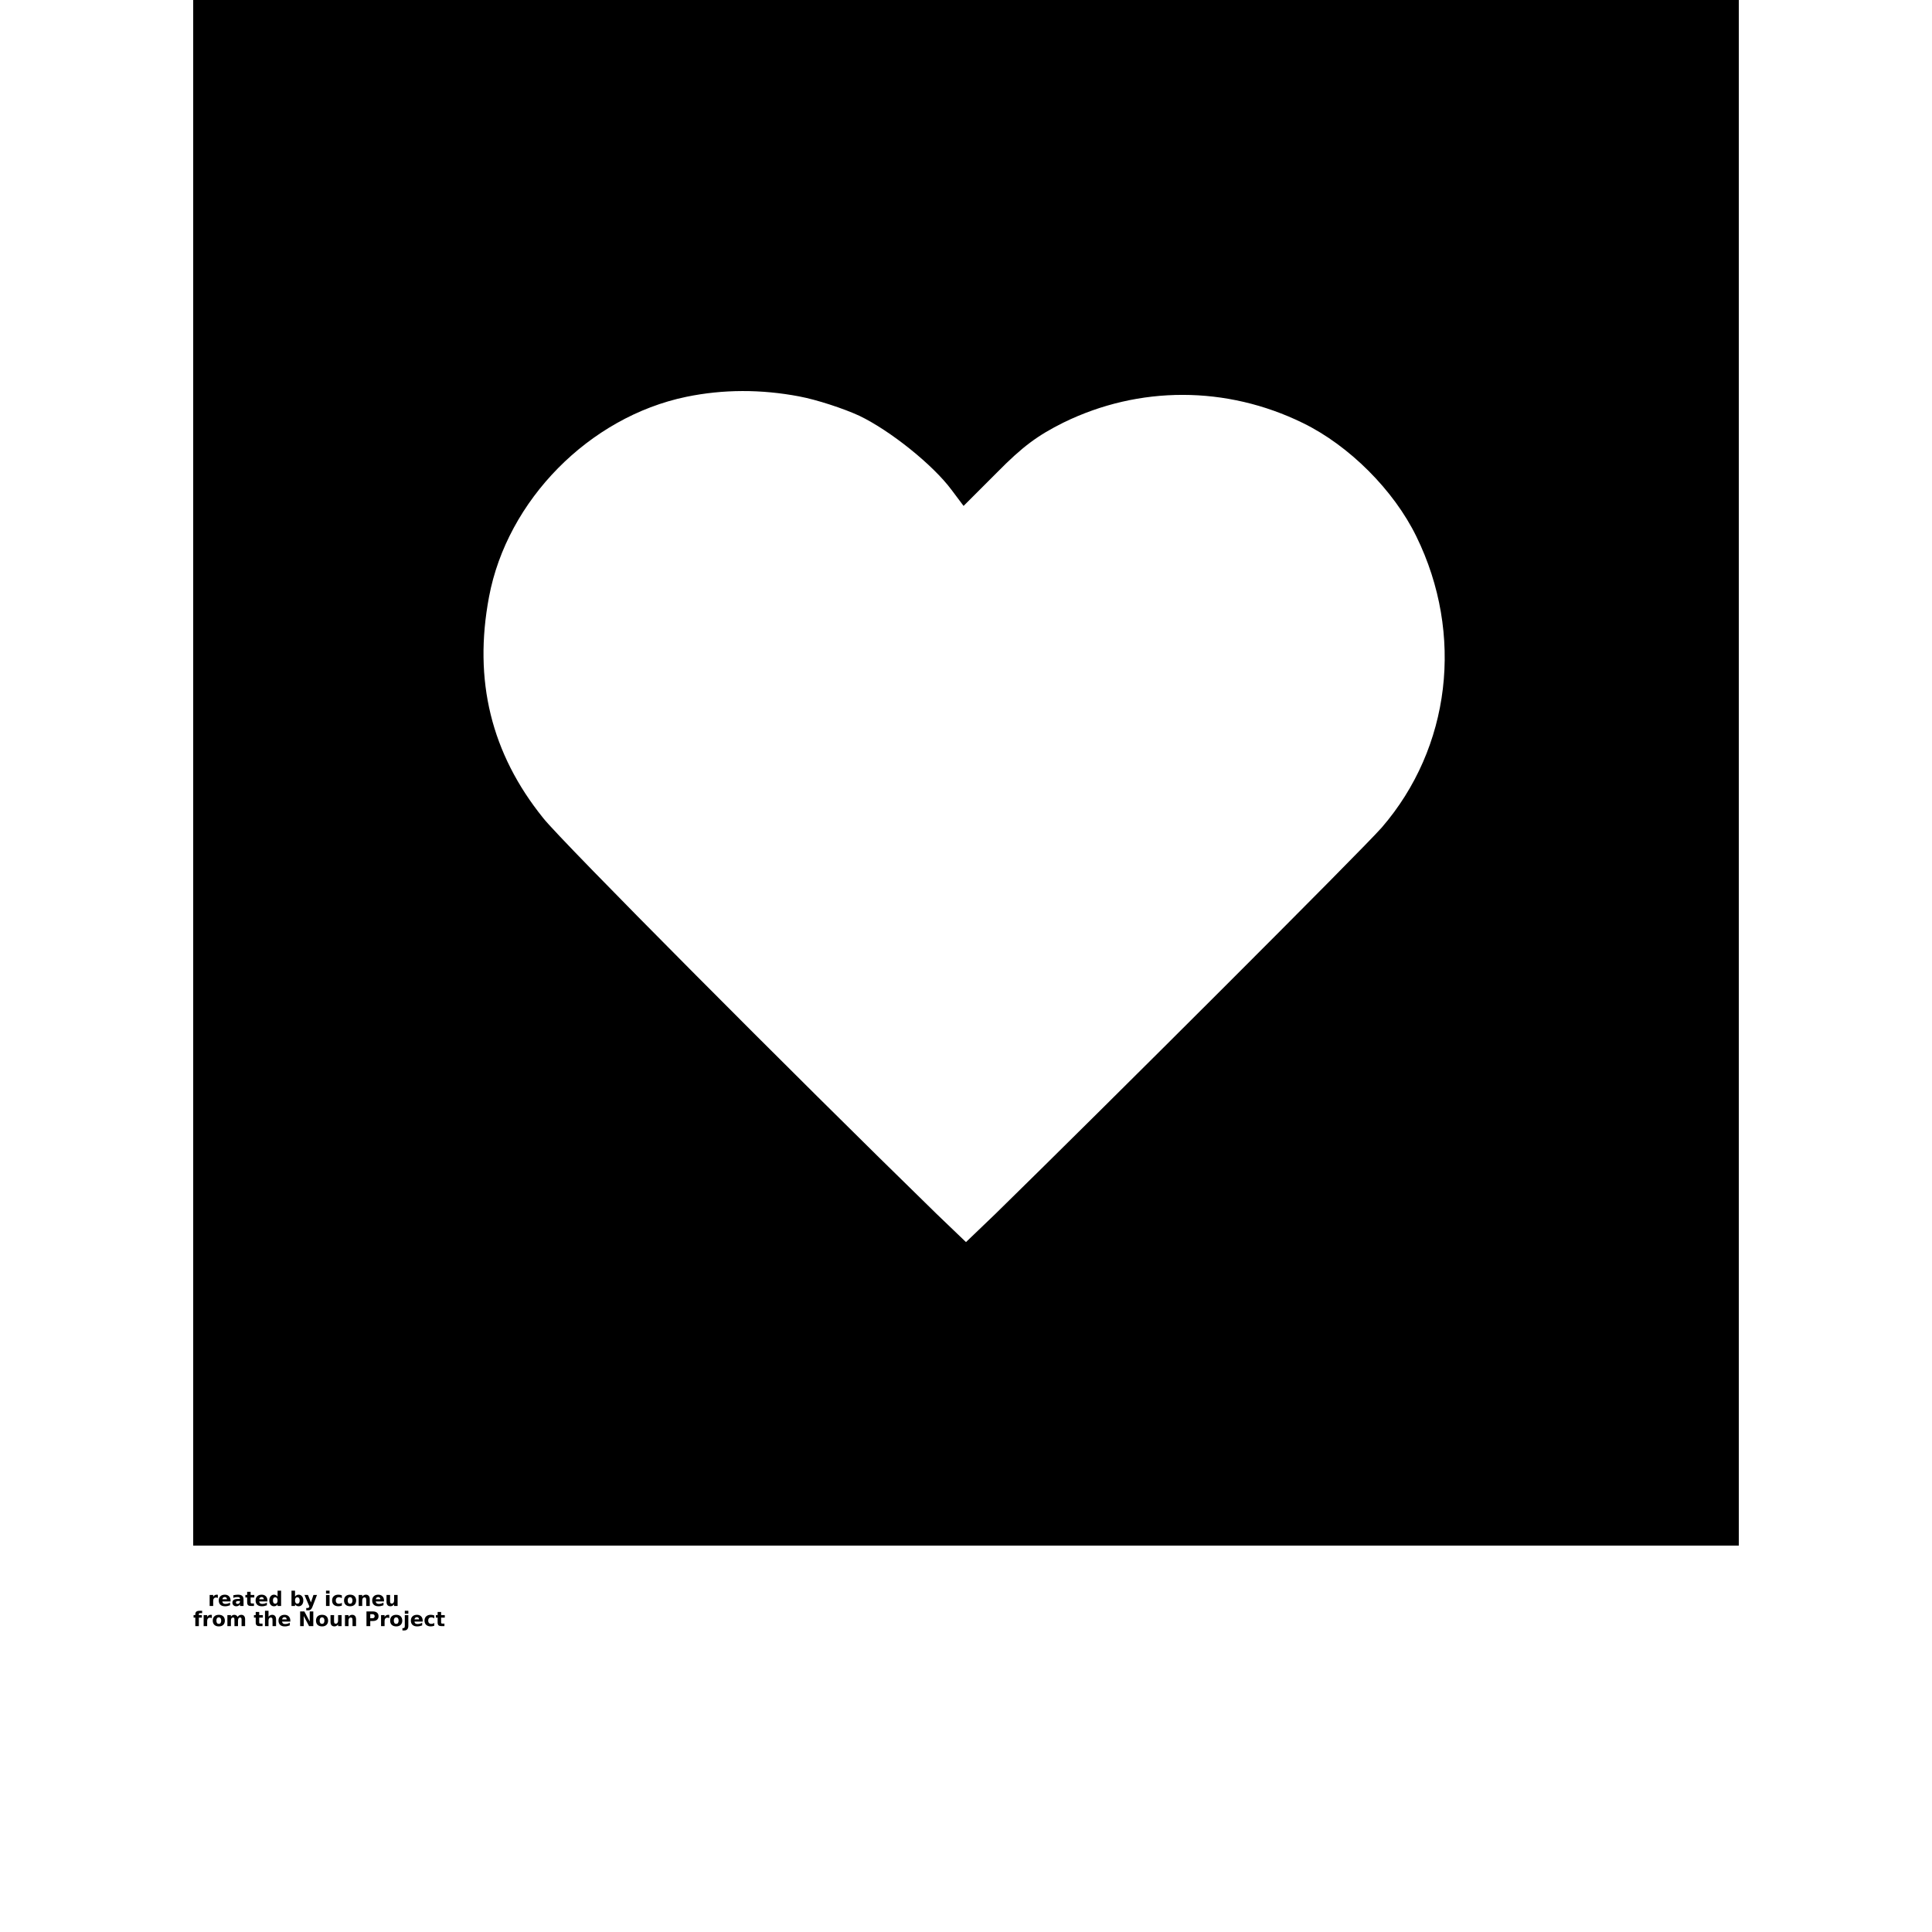
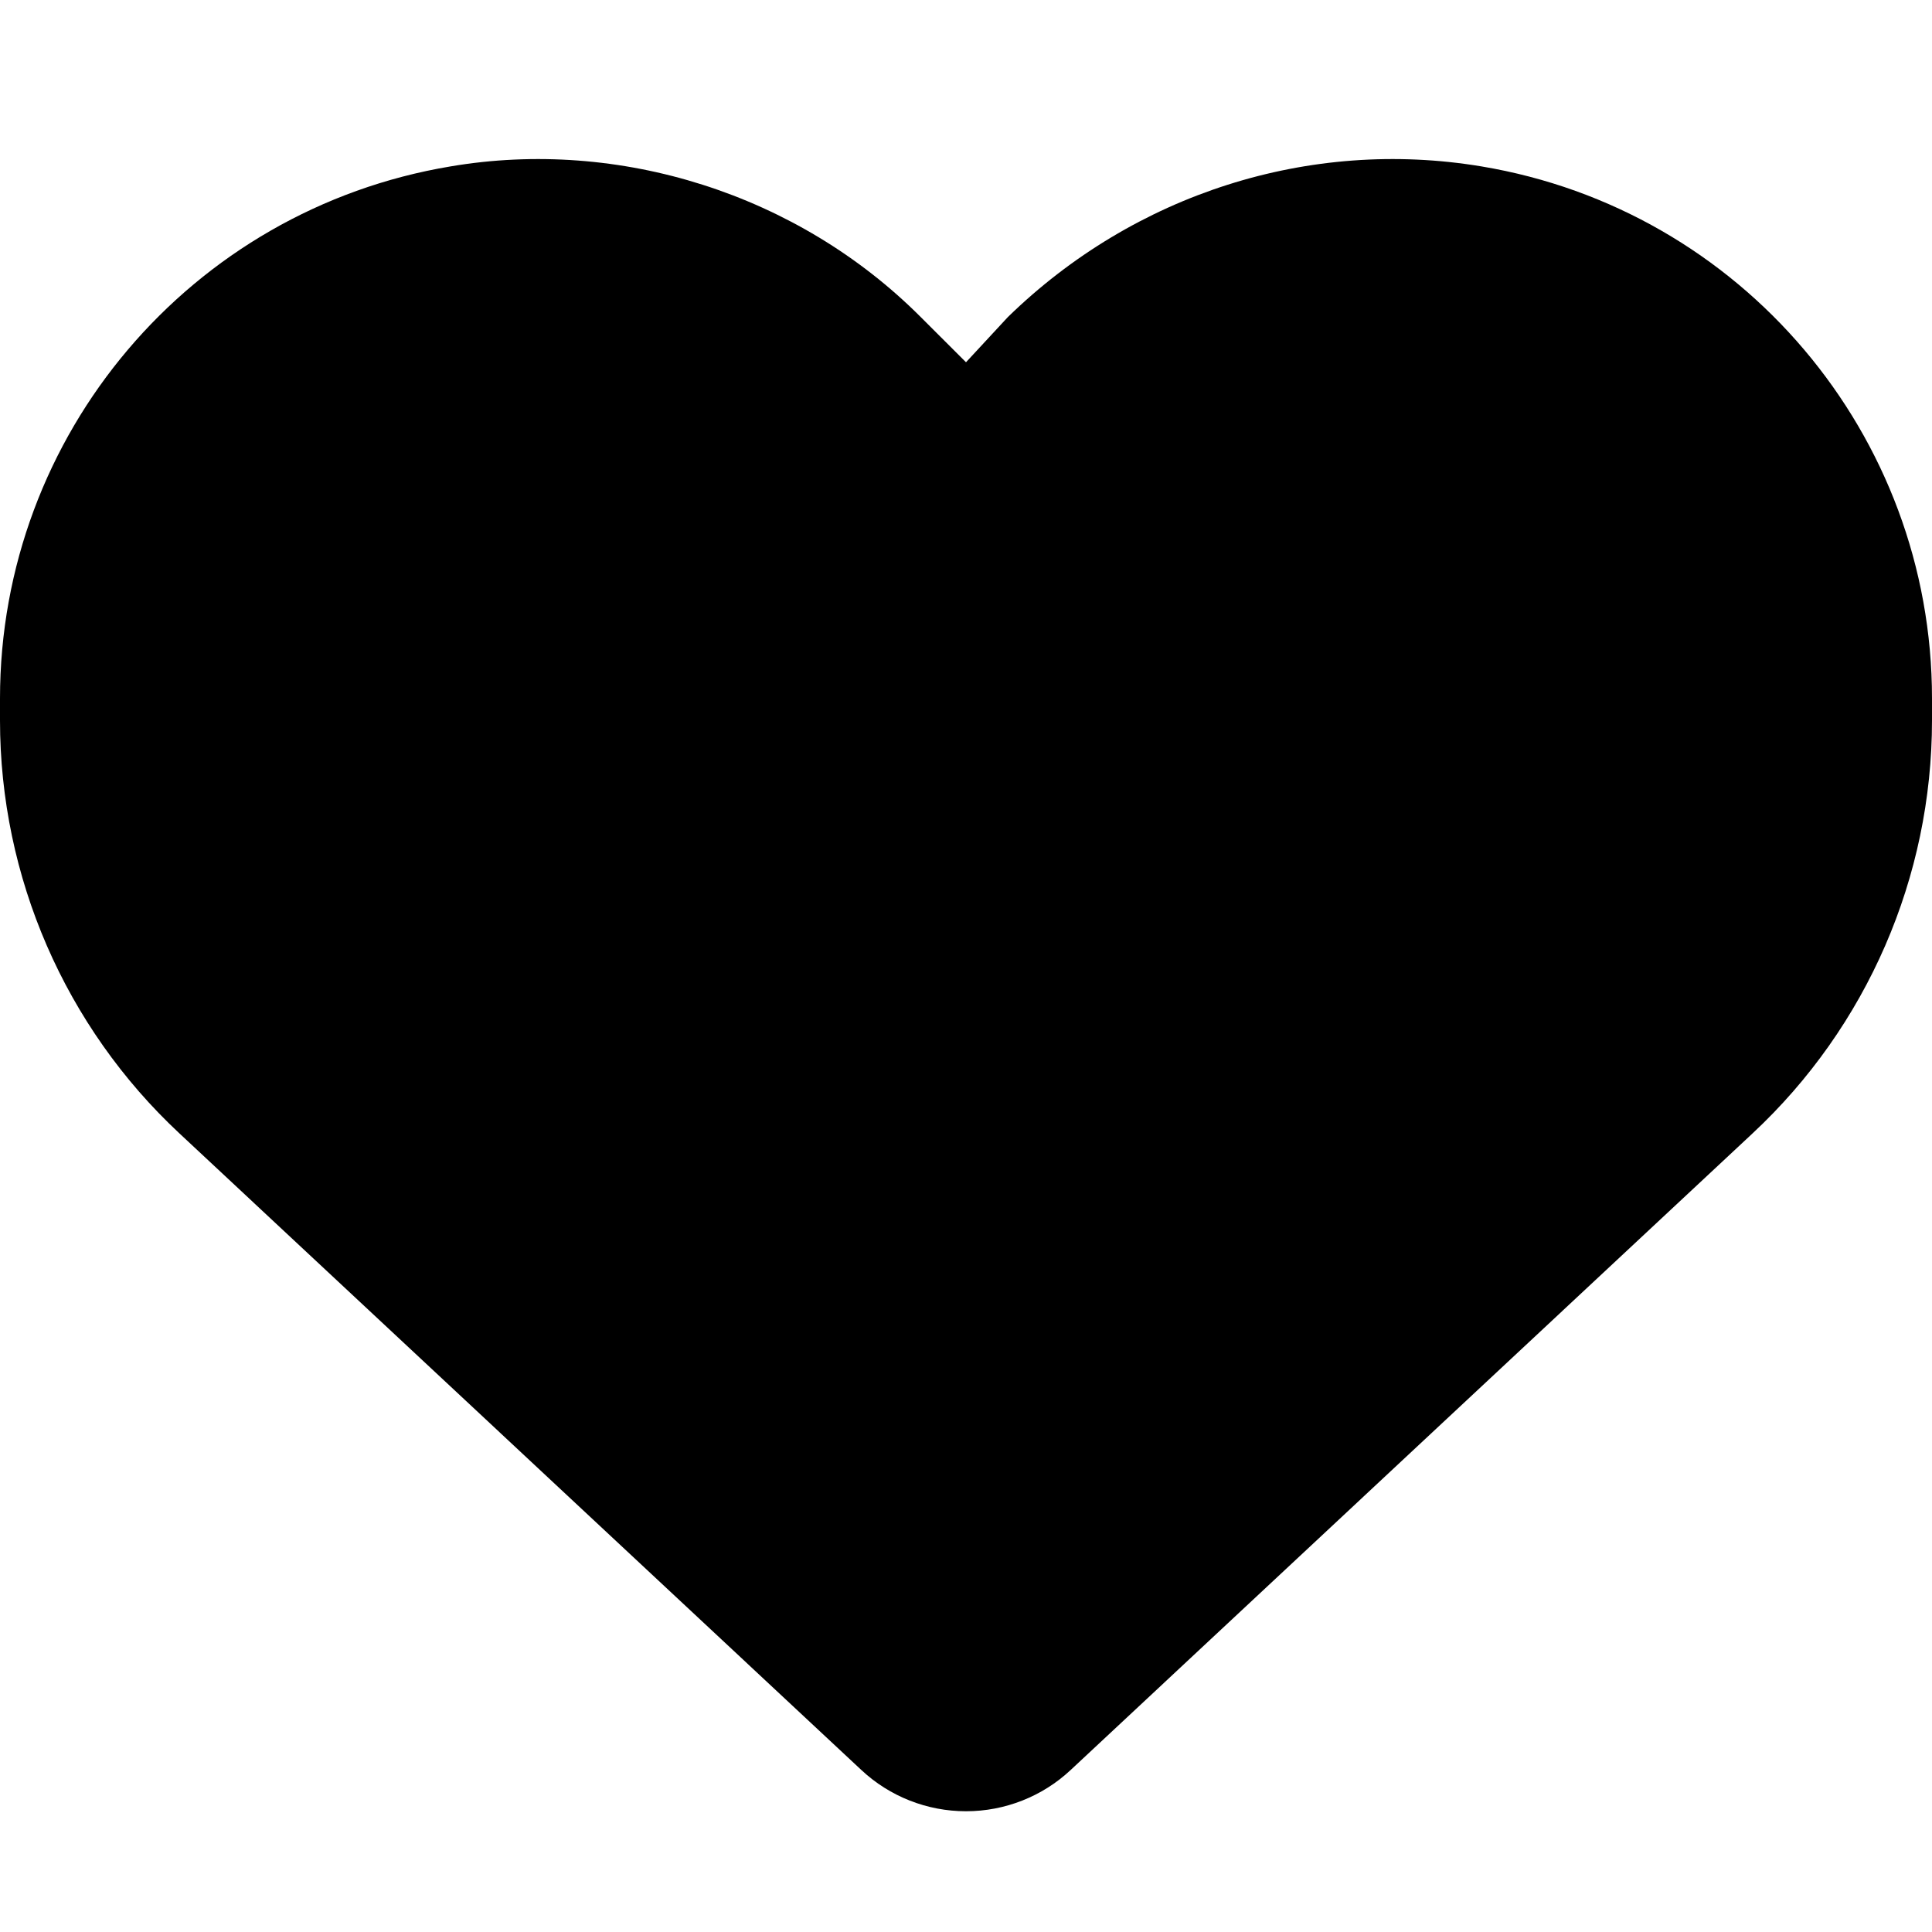
- <svg xmlns="http://www.w3.org/2000/svg" xmlns:xlink="http://www.w3.org/1999/xlink" viewBox="0 0 700 700">
-   <defs>
-     <symbol id="s" overflow="visible">
-       <path fill="#FFFF" d="m4.891-0.297c-0.25 0.137-0.516 0.234-0.797 0.297-0.273 0.07-0.555 0.109-0.844 0.109-0.887 0-1.59-0.242-2.109-0.734-0.523-0.5-0.781-1.176-0.781-2.031 0-0.852 0.258-1.523 0.781-2.016 0.52-0.5 1.223-0.75 2.109-0.75 0.289 0 0.57 0.039 0.844 0.109 0.281 0.062 0.547 0.164 0.797 0.297v1.094c-0.262-0.164-0.516-0.289-0.766-0.375-0.242-0.082-0.496-0.125-0.766-0.125-0.492 0-0.875 0.156-1.156 0.469s-0.422 0.746-0.422 1.297c0 0.555 0.141 0.984 0.422 1.297s0.664 0.469 1.156 0.469c0.27 0 0.523-0.039 0.766-0.125 0.25-0.082 0.504-0.207 0.766-0.375z" />
-     </symbol>
-     <symbol id="d" overflow="visible">
-       <path d="m3.578-2.906c-0.117-0.051-0.23-0.086-0.344-0.109-0.105-0.031-0.215-0.047-0.328-0.047-0.324 0-0.574 0.109-0.75 0.328-0.18 0.211-0.266 0.508-0.266 0.891v1.844h-1.281v-3.984h1.281v0.656c0.164-0.27 0.352-0.461 0.562-0.578 0.207-0.125 0.461-0.188 0.766-0.188 0.039 0 0.086 0.008 0.141 0.016 0.051 0 0.125 0.008 0.219 0.016z" />
-     </symbol>
-     <symbol id="a" overflow="visible">
-       <path d="m4.594-2v0.359h-2.984c0.031 0.305 0.141 0.527 0.328 0.672 0.188 0.148 0.445 0.219 0.781 0.219 0.27 0 0.547-0.035 0.828-0.109 0.281-0.082 0.566-0.203 0.859-0.359v0.969c-0.305 0.117-0.605 0.203-0.906 0.266-0.305 0.062-0.605 0.094-0.906 0.094-0.719 0-1.281-0.18-1.688-0.547-0.398-0.375-0.594-0.891-0.594-1.547s0.195-1.172 0.594-1.547c0.395-0.375 0.938-0.562 1.625-0.562 0.625 0 1.125 0.195 1.5 0.578 0.375 0.375 0.562 0.883 0.562 1.516zm-1.312-0.438c0-0.238-0.074-0.43-0.219-0.578-0.137-0.145-0.32-0.219-0.547-0.219-0.242 0-0.438 0.07-0.594 0.203-0.156 0.137-0.258 0.336-0.297 0.594z" />
-     </symbol>
-     <symbol id="l" overflow="visible">
-       <path d="m2.406-1.797c-0.273 0-0.477 0.047-0.609 0.141-0.137 0.086-0.203 0.215-0.203 0.391 0 0.168 0.051 0.297 0.156 0.391 0.113 0.086 0.27 0.125 0.469 0.125 0.238 0 0.438-0.082 0.594-0.25 0.164-0.176 0.25-0.395 0.25-0.656v-0.141zm1.938-0.484v2.281h-1.281v-0.594c-0.168 0.242-0.359 0.418-0.578 0.531-0.211 0.113-0.469 0.172-0.781 0.172-0.406 0-0.742-0.117-1-0.359-0.262-0.25-0.391-0.566-0.391-0.953 0-0.469 0.16-0.805 0.484-1.016 0.32-0.219 0.828-0.328 1.516-0.328h0.75v-0.109c0-0.195-0.078-0.344-0.234-0.438s-0.406-0.141-0.75-0.141c-0.273 0-0.527 0.027-0.766 0.078-0.23 0.055-0.449 0.137-0.656 0.25v-0.984c0.281-0.062 0.555-0.109 0.828-0.141 0.281-0.039 0.555-0.062 0.828-0.062 0.719 0 1.234 0.148 1.547 0.438 0.32 0.281 0.484 0.742 0.484 1.375z" />
-     </symbol>
-     <symbol id="c" overflow="visible">
-       <path d="m2-5.125v1.141h1.328v0.906h-1.328v1.688c0 0.188 0.035 0.32 0.109 0.391 0.082 0.062 0.227 0.094 0.438 0.094h0.656v0.906h-1.094c-0.5 0-0.855-0.102-1.062-0.312-0.211-0.207-0.312-0.566-0.312-1.078v-1.688h-0.641v-0.906h0.641v-1.141z" />
-     </symbol>
-     <symbol id="k" overflow="visible">
-       <path d="m3.328-3.406v-2.141h1.281v5.547h-1.281v-0.578c-0.18 0.242-0.371 0.418-0.578 0.531-0.211 0.102-0.453 0.156-0.734 0.156-0.492 0-0.898-0.191-1.219-0.578-0.312-0.395-0.469-0.898-0.469-1.516 0-0.625 0.156-1.129 0.469-1.516 0.32-0.395 0.727-0.594 1.219-0.594 0.27 0 0.508 0.059 0.719 0.172 0.219 0.117 0.414 0.289 0.594 0.516zm-0.844 2.578c0.27 0 0.477-0.098 0.625-0.297 0.145-0.195 0.219-0.484 0.219-0.859 0-0.383-0.074-0.676-0.219-0.875-0.148-0.195-0.355-0.297-0.625-0.297-0.273 0-0.48 0.102-0.625 0.297-0.137 0.199-0.203 0.492-0.203 0.875 0 0.375 0.066 0.664 0.203 0.859 0.145 0.199 0.352 0.297 0.625 0.297z" />
-     </symbol>
-     <symbol id="j" overflow="visible">
-       <path d="m2.734-0.828c0.27 0 0.477-0.098 0.625-0.297 0.145-0.195 0.219-0.484 0.219-0.859 0-0.383-0.074-0.676-0.219-0.875-0.148-0.195-0.355-0.297-0.625-0.297-0.273 0-0.48 0.102-0.625 0.297-0.148 0.199-0.219 0.492-0.219 0.875 0 0.375 0.07 0.664 0.219 0.859 0.145 0.199 0.352 0.297 0.625 0.297zm-0.844-2.578c0.176-0.227 0.367-0.398 0.578-0.516 0.219-0.113 0.461-0.172 0.734-0.172 0.5 0 0.906 0.199 1.219 0.594 0.312 0.387 0.469 0.891 0.469 1.516 0 0.617-0.156 1.121-0.469 1.516-0.312 0.387-0.719 0.578-1.219 0.578-0.273 0-0.516-0.059-0.734-0.172-0.211-0.113-0.402-0.285-0.578-0.516v0.578h-1.281v-5.547h1.281z" />
-     </symbol>
-     <symbol id="i" overflow="visible">
-       <path d="m0.094-3.984h1.266l1.078 2.703 0.906-2.703h1.281l-1.672 4.359c-0.18 0.445-0.383 0.758-0.609 0.938-0.219 0.176-0.512 0.266-0.875 0.266h-0.734v-0.844h0.391c0.219 0 0.375-0.039 0.469-0.109 0.102-0.062 0.18-0.184 0.234-0.359l0.031-0.109z" />
-     </symbol>
-     <symbol id="h" overflow="visible">
-       <path d="m0.609-3.984h1.281v3.984h-1.281zm0-1.562h1.281v1.047h-1.281z" />
-     </symbol>
-     <symbol id="g" overflow="visible">
-       <path d="m3.844-3.859v1.031c-0.18-0.113-0.355-0.195-0.531-0.25-0.18-0.062-0.359-0.094-0.547-0.094-0.355 0-0.633 0.105-0.828 0.312-0.199 0.211-0.297 0.5-0.297 0.875 0 0.367 0.098 0.652 0.297 0.859 0.195 0.211 0.473 0.312 0.828 0.312 0.207 0 0.398-0.023 0.578-0.078 0.176-0.062 0.344-0.148 0.5-0.266v1.031c-0.211 0.086-0.418 0.141-0.625 0.172-0.199 0.039-0.402 0.062-0.609 0.062-0.719 0-1.281-0.18-1.688-0.547-0.406-0.375-0.609-0.891-0.609-1.547 0-0.664 0.203-1.18 0.609-1.547 0.406-0.375 0.969-0.562 1.688-0.562 0.207 0 0.41 0.023 0.609 0.062 0.207 0.043 0.414 0.102 0.625 0.172z" />
-     </symbol>
-     <symbol id="b" overflow="visible">
-       <path d="m2.516-3.172c-0.281 0-0.5 0.105-0.656 0.312-0.148 0.199-0.219 0.492-0.219 0.875 0 0.375 0.07 0.668 0.219 0.875 0.156 0.199 0.375 0.297 0.656 0.297 0.27 0 0.477-0.098 0.625-0.297 0.156-0.207 0.234-0.5 0.234-0.875 0-0.383-0.078-0.676-0.234-0.875-0.148-0.207-0.355-0.312-0.625-0.312zm0-0.922c0.688 0 1.223 0.188 1.609 0.562 0.383 0.375 0.578 0.891 0.578 1.547 0 0.648-0.195 1.156-0.578 1.531-0.387 0.375-0.922 0.562-1.609 0.562s-1.23-0.188-1.625-0.562c-0.387-0.375-0.578-0.883-0.578-1.531 0-0.656 0.191-1.172 0.578-1.547 0.395-0.375 0.938-0.562 1.625-0.562z" />
-     </symbol>
-     <symbol id="f" overflow="visible">
-       <path d="m4.625-2.438v2.438h-1.281v-1.859c0-0.344-0.012-0.578-0.031-0.703-0.012-0.133-0.039-0.234-0.078-0.297-0.055-0.082-0.121-0.145-0.203-0.188-0.086-0.051-0.18-0.078-0.281-0.078-0.273 0-0.484 0.105-0.641 0.312-0.148 0.199-0.219 0.48-0.219 0.844v1.969h-1.281v-3.984h1.281v0.578c0.188-0.227 0.391-0.398 0.609-0.516 0.219-0.113 0.457-0.172 0.719-0.172 0.457 0 0.805 0.148 1.047 0.438 0.238 0.281 0.359 0.688 0.359 1.219z" />
-     </symbol>
-     <symbol id="e" overflow="visible">
-       <path d="m0.562-1.547v-2.438h1.297v0.391c0 0.219-0.008 0.496-0.016 0.828v0.641c0 0.324 0.004 0.559 0.016 0.703 0.02 0.137 0.051 0.234 0.094 0.297 0.051 0.086 0.117 0.152 0.203 0.203 0.082 0.043 0.18 0.062 0.297 0.062 0.258 0 0.469-0.098 0.625-0.297 0.156-0.207 0.234-0.492 0.234-0.859v-1.969h1.266v3.984h-1.266v-0.578c-0.199 0.23-0.406 0.402-0.625 0.516-0.211 0.113-0.445 0.172-0.703 0.172-0.461 0-0.812-0.141-1.062-0.422-0.242-0.289-0.359-0.703-0.359-1.234z" />
-     </symbol>
-     <symbol id="r" overflow="visible">
-       <path d="m3.234-5.547v0.844h-0.703c-0.18 0-0.305 0.031-0.375 0.094-0.074 0.062-0.109 0.18-0.109 0.344v0.281h1.094v0.906h-1.094v3.078h-1.281v-3.078h-0.625v-0.906h0.625v-0.281c0-0.438 0.117-0.758 0.359-0.969 0.25-0.207 0.629-0.312 1.141-0.312z" />
-     </symbol>
-     <symbol id="q" overflow="visible">
-       <path d="m4.312-3.328c0.156-0.25 0.344-0.438 0.562-0.562 0.227-0.133 0.477-0.203 0.75-0.203 0.457 0 0.805 0.148 1.047 0.438 0.238 0.281 0.359 0.688 0.359 1.219v2.438h-1.281v-2.078-0.094-0.141c0-0.289-0.043-0.5-0.125-0.625-0.086-0.125-0.219-0.188-0.406-0.188-0.242 0-0.43 0.102-0.562 0.297-0.125 0.199-0.195 0.492-0.203 0.875v1.953h-1.281v-2.078c0-0.445-0.039-0.734-0.109-0.859-0.074-0.125-0.211-0.188-0.406-0.188-0.25 0-0.445 0.105-0.578 0.312-0.125 0.199-0.188 0.48-0.188 0.844v1.969h-1.281v-3.984h1.281v0.578c0.156-0.227 0.332-0.398 0.531-0.516 0.207-0.113 0.43-0.172 0.672-0.172 0.281 0 0.523 0.07 0.734 0.203 0.207 0.137 0.367 0.324 0.484 0.562z" />
-     </symbol>
-     <symbol id="p" overflow="visible">
-       <path d="m4.625-2.438v2.438h-1.281v-1.859c0-0.344-0.012-0.578-0.031-0.703-0.012-0.133-0.039-0.234-0.078-0.297-0.055-0.082-0.121-0.145-0.203-0.188-0.086-0.051-0.18-0.078-0.281-0.078-0.273 0-0.484 0.105-0.641 0.312-0.148 0.199-0.219 0.48-0.219 0.844v1.969h-1.281v-5.547h1.281v2.141c0.188-0.227 0.391-0.398 0.609-0.516 0.219-0.113 0.457-0.172 0.719-0.172 0.457 0 0.805 0.148 1.047 0.438 0.238 0.281 0.359 0.688 0.359 1.219z" />
-     </symbol>
-     <symbol id="o" overflow="visible">
-       <path d="m0.672-5.312h1.531l1.938 3.641v-3.641h1.297v5.312h-1.531l-1.938-3.656v3.656h-1.297z" />
-     </symbol>
-     <symbol id="n" overflow="visible">
-       <path d="m0.672-5.312h2.281c0.676 0 1.191 0.152 1.547 0.453 0.363 0.293 0.547 0.719 0.547 1.281 0 0.555-0.184 0.98-0.547 1.281-0.355 0.305-0.871 0.453-1.547 0.453h-0.906v1.844h-1.375zm1.375 0.984v1.484h0.75c0.27 0 0.477-0.062 0.625-0.188 0.145-0.133 0.219-0.316 0.219-0.547 0-0.238-0.074-0.422-0.219-0.547-0.148-0.133-0.355-0.203-0.625-0.203z" />
-     </symbol>
-     <symbol id="m" overflow="visible">
-       <path d="m0.609-3.984h1.281v3.906c0 0.539-0.133 0.953-0.391 1.234-0.25 0.281-0.621 0.422-1.109 0.422h-0.641v-0.844h0.234c0.238 0 0.398-0.059 0.484-0.172 0.094-0.105 0.141-0.32 0.141-0.641zm0-1.562h1.281v1.047h-1.281z" />
-     </symbol>
-   </defs>
-   <g>
-     <path d="m70 280v280h560v-560h-560zm219.62-136.36c6.269 1.168 16.043 4.375 21.73 7 11.23 5.394 26.688 17.793 33.395 26.832l4.375 5.832 12.105-12.105c9.332-9.48 14.73-13.418 24.062-18.082 27.418-13.418 59.062-13.418 86.77 0.145 16.77 8.168 32.957 24.355 41.125 41.125 17.355 35.438 12.395 76.562-12.543 105.44-7.293 8.312-99.457 100.33-140 140l-10.645 10.207-10.645-10.207c-52.207-50.895-135.77-134.89-142.48-143.36-18.957-23.48-25.375-50.02-19.688-80.207 6.562-35 36.312-65.188 71.457-72.48 13.418-2.769 27.125-2.769 40.98-0.145z" />
-     <use x="70" y="581.875" xlink:href="#s" />
-     <use x="75.352" y="581.875" xlink:href="#d" />
-     <use x="78.945" y="581.875" xlink:href="#a" />
-     <use x="83.895" y="581.875" xlink:href="#l" />
-     <use x="88.812" y="581.875" xlink:href="#c" />
-     <use x="92.297" y="581.875" xlink:href="#a" />
-     <use x="97.242" y="581.875" xlink:href="#k" />
-     <use x="105.004" y="581.875" xlink:href="#j" />
-     <use x="110.223" y="581.875" xlink:href="#i" />
-     <use x="117.512" y="581.875" xlink:href="#h" />
-     <use x="120.012" y="581.875" xlink:href="#g" />
-     <use x="124.336" y="581.875" xlink:href="#b" />
-     <use x="129.344" y="581.875" xlink:href="#f" />
-     <use x="134.535" y="581.875" xlink:href="#a" />
-     <use x="139.48" y="581.875" xlink:href="#e" />
-     <use x="70" y="589.168" xlink:href="#r" />
-     <use x="73.172" y="589.168" xlink:href="#d" />
-     <use x="76.77" y="589.168" xlink:href="#b" />
-     <use x="81.777" y="589.168" xlink:href="#q" />
-     <use x="91.914" y="589.168" xlink:href="#c" />
-     <use x="95.398" y="589.168" xlink:href="#p" />
-     <use x="100.59" y="589.168" xlink:href="#a" />
-     <use x="108.074" y="589.168" xlink:href="#o" />
-     <use x="114.176" y="589.168" xlink:href="#b" />
-     <use x="119.188" y="589.168" xlink:href="#e" />
-     <use x="124.379" y="589.168" xlink:href="#f" />
-     <use x="132.105" y="589.168" xlink:href="#n" />
-     <use x="137.453" y="589.168" xlink:href="#d" />
-     <use x="141.047" y="589.168" xlink:href="#b" />
-     <use x="146.059" y="589.168" xlink:href="#m" />
-     <use x="148.555" y="589.168" xlink:href="#a" />
-     <use x="153.5" y="589.168" xlink:href="#g" />
-     <use x="157.824" y="589.168" xlink:href="#c" />
-   </g>
+ <svg xmlns="http://www.w3.org/2000/svg" viewBox="0 0 512 512">
+   <path d="M0 190.9V185.1C0 115.2 50.52 55.58 119.4 44.1C164.1 36.51 211.4 51.37 244 84.02L256 96L267.1 84.02C300.6 51.37 347 36.51 392.6 44.1C461.5 55.58 512 115.2 512 185.1V190.9C512 232.4 494.8 272.1 464.4 300.4L283.7 469.1C276.2 476.1 266.3 480 256 480C245.7 480 235.8 476.1 228.3 469.1L47.59 300.4C17.23 272.1 0 232.4 0 190.9L0 190.9z" />
</svg>
